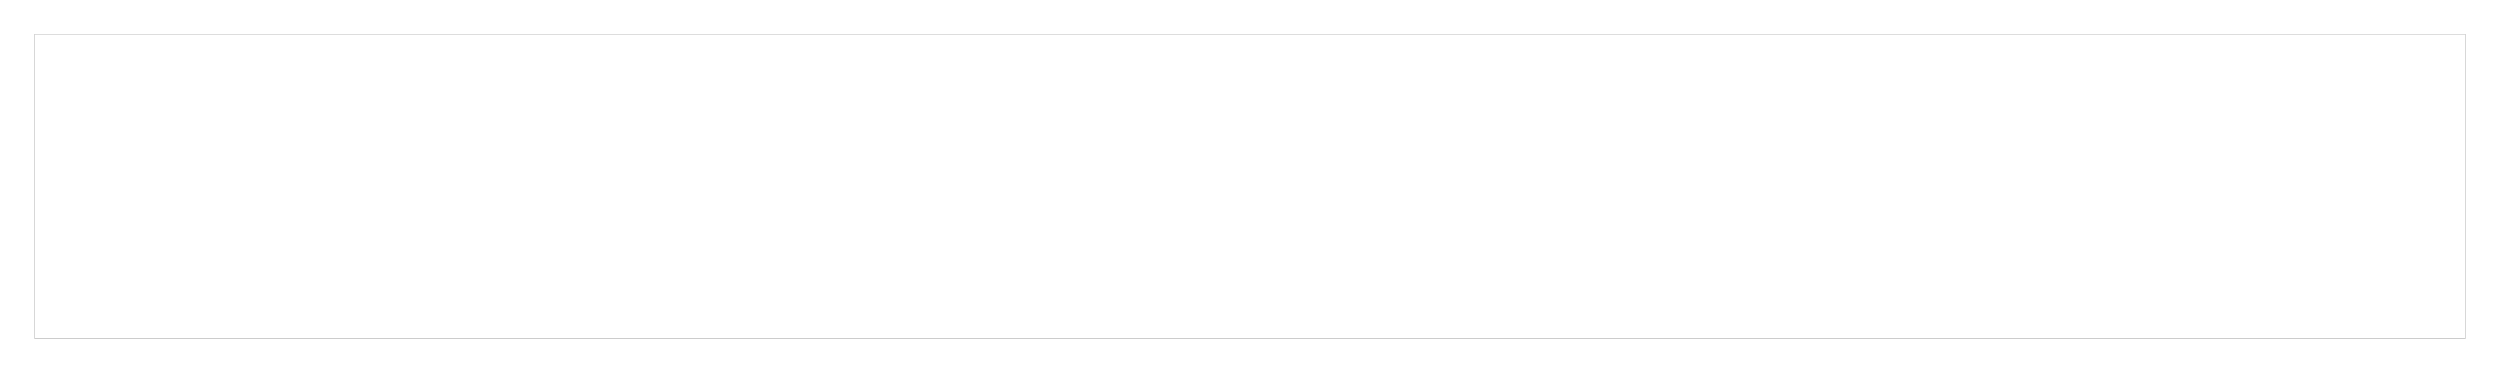
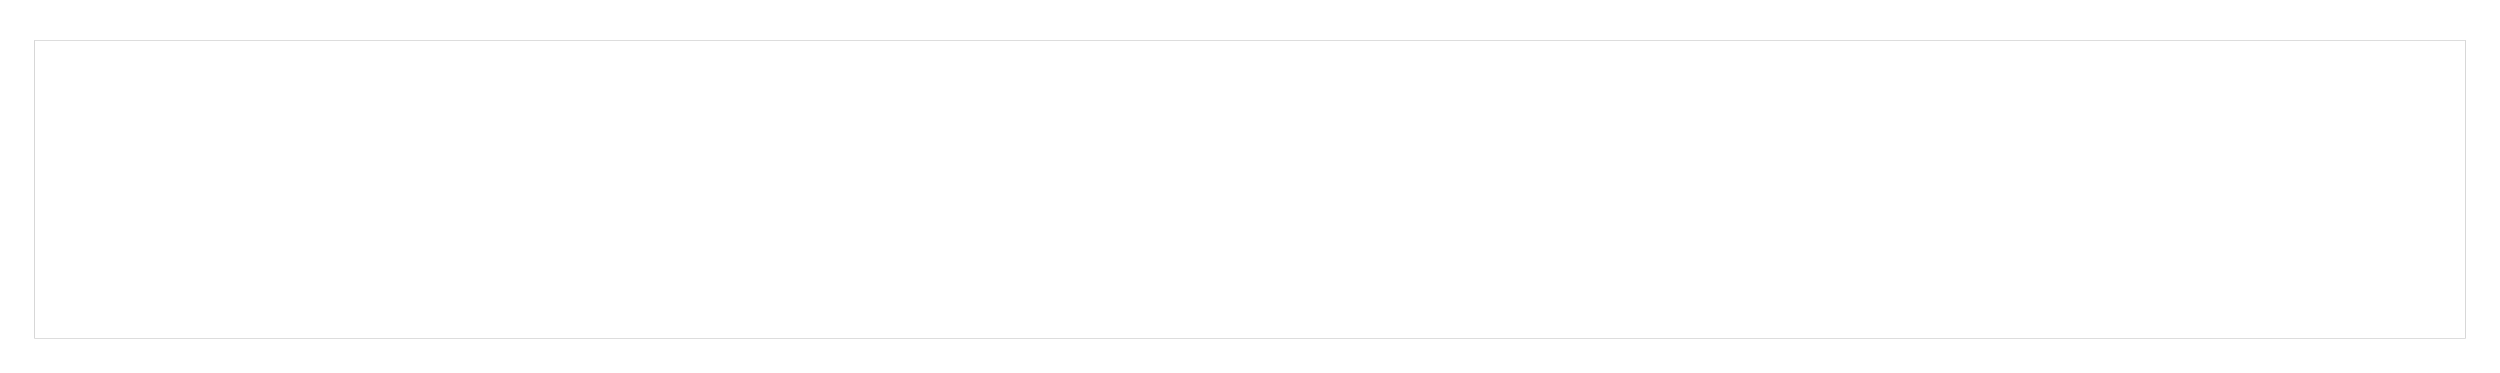
<svg xmlns="http://www.w3.org/2000/svg" width="1457.358" height="217.2" id="svg2998" version="1.1">
  <defs id="defs3000" />
  <g id="layer1" transform="translate(14.84252,-850.1619)">
-     <rect style="fill:none;stroke:#000000;stroke-width:0.09;stroke-linecap:butt;stroke-linejoin:round;stroke-miterlimit:4;stroke-opacity:1;stroke-dasharray:none;stroke-dashoffset:0" id="rect3006" width="1417.233" height="177.075" x="5.22" y="870.224" />
+     <rect style="fill:none;stroke:#000000;stroke-width:0.089;stroke-linecap:butt;stroke-linejoin:round;stroke-miterlimit:4;stroke-opacity:1;stroke-dasharray:none;stroke-dashoffset:0" id="rect3006" width="1417.234" height="173.497" x="5.22" y="873.804" />
  </g>
</svg>
